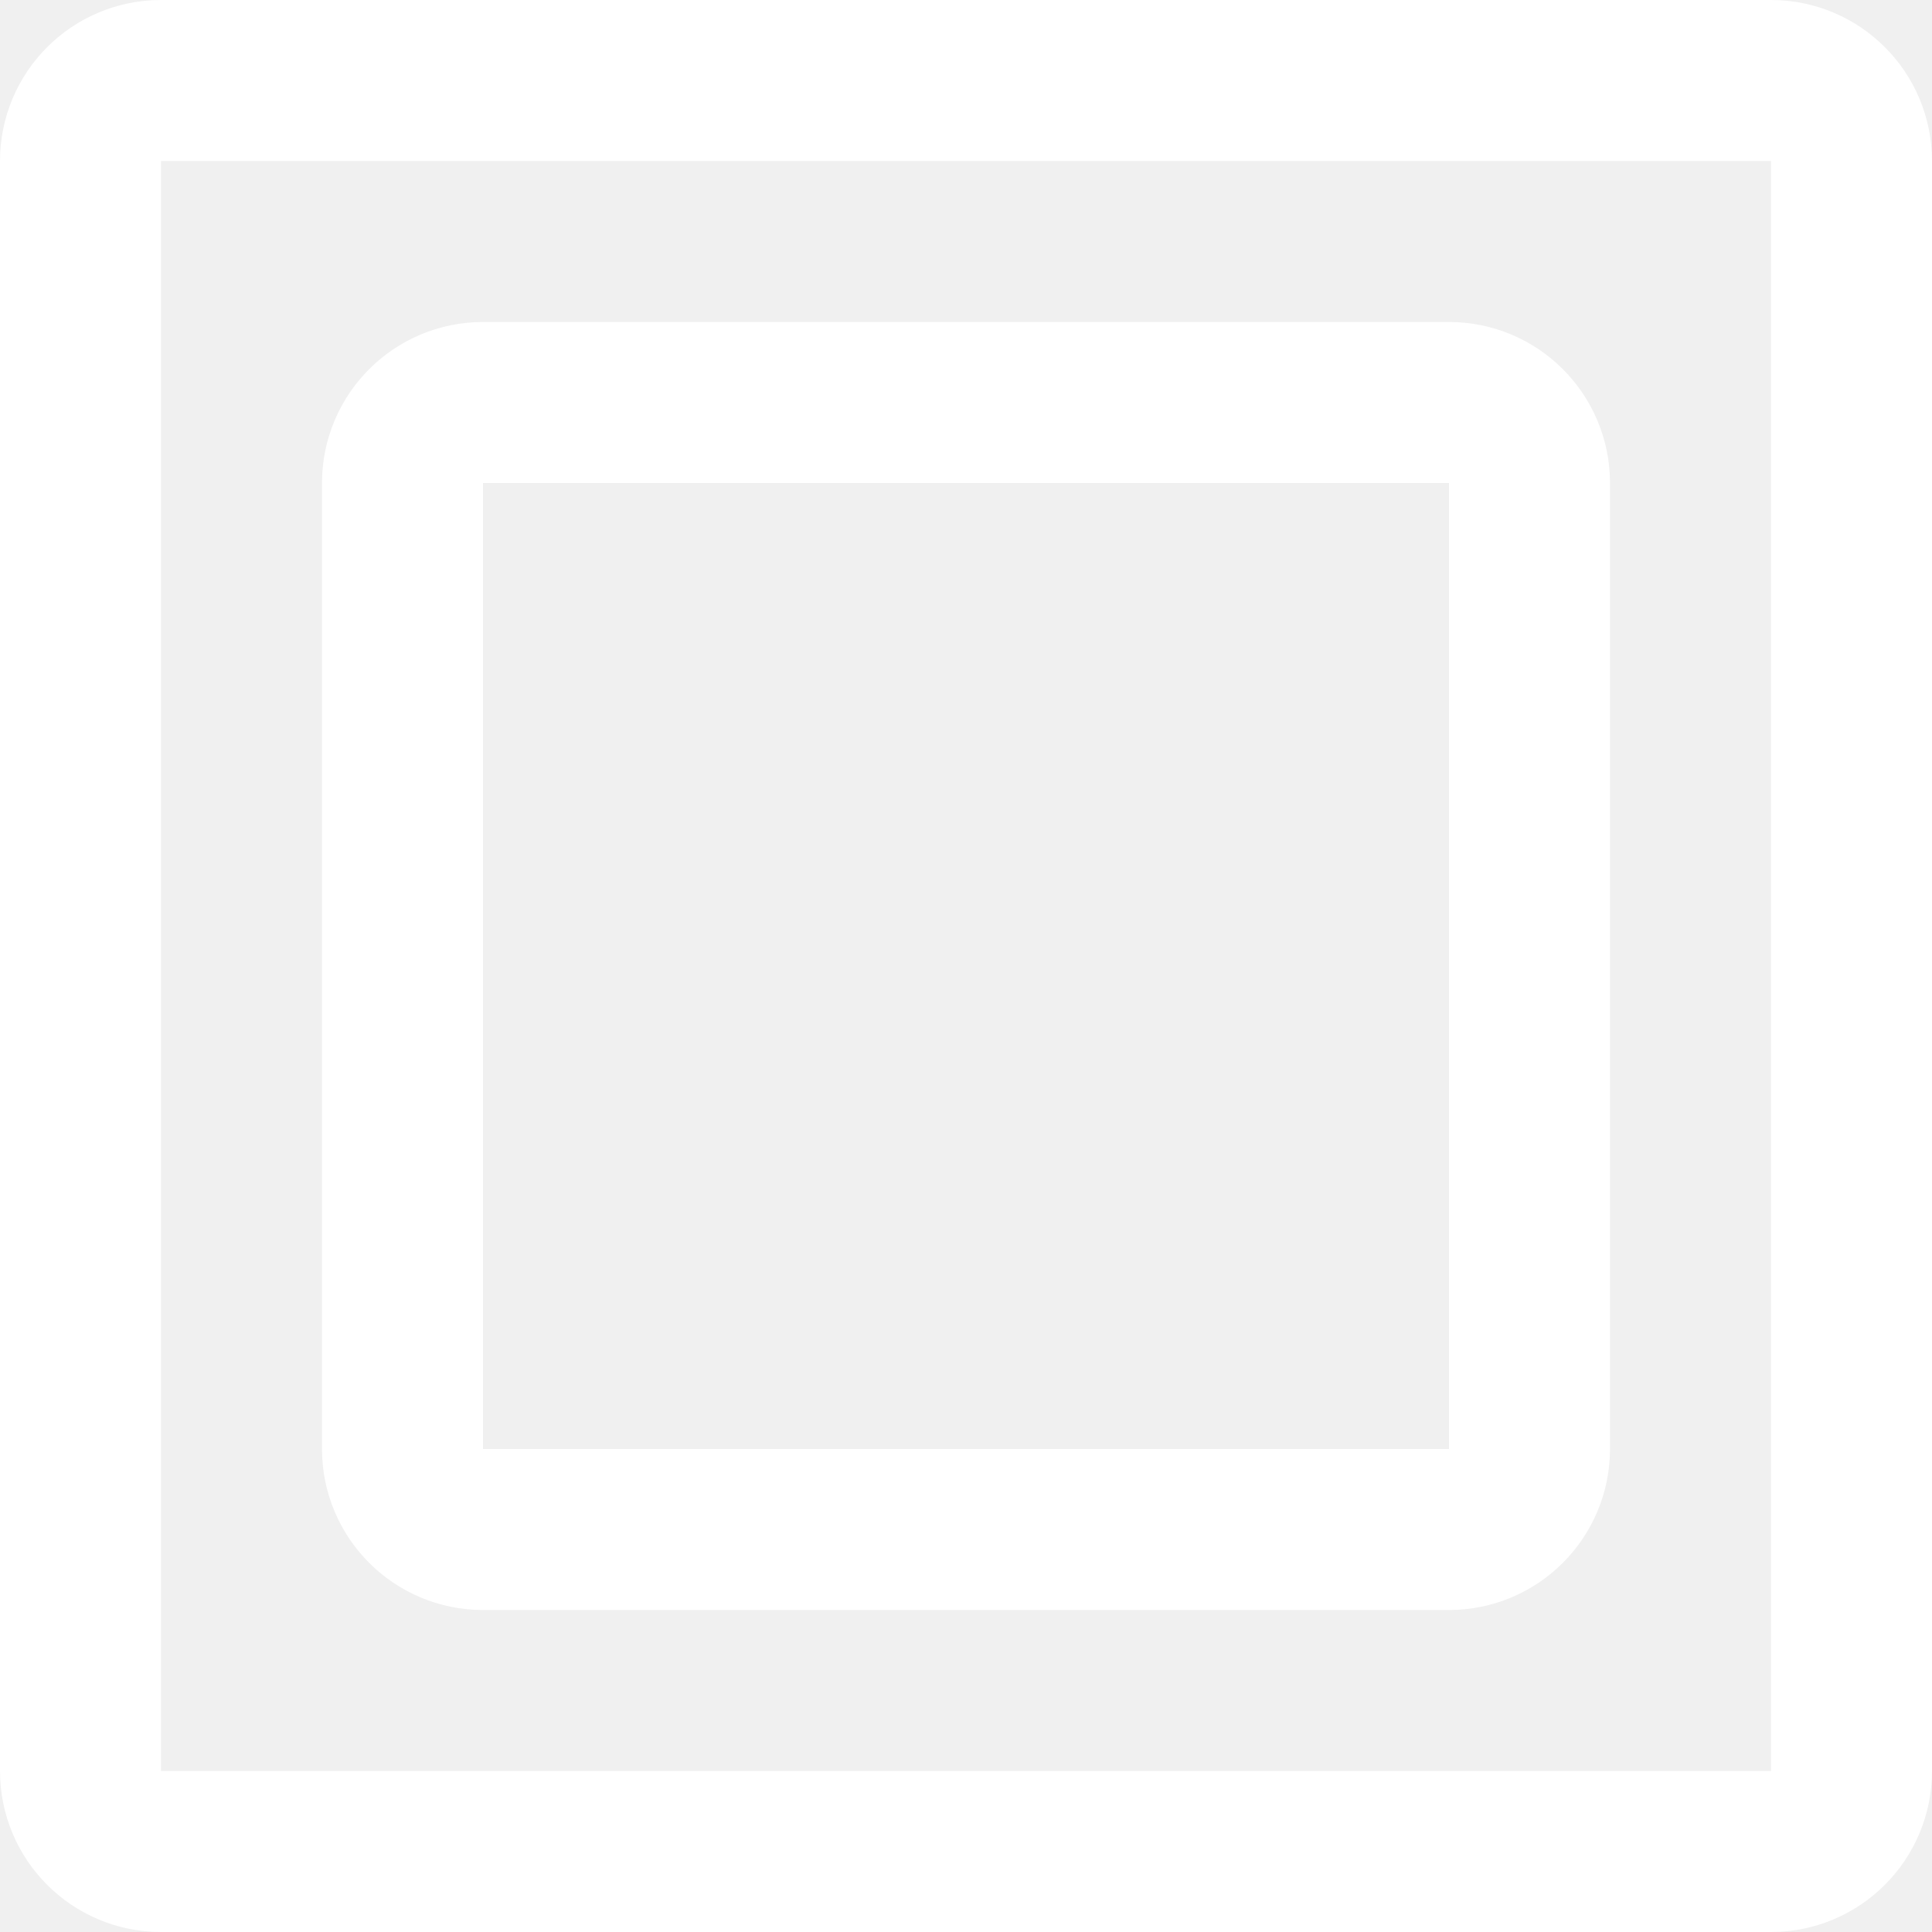
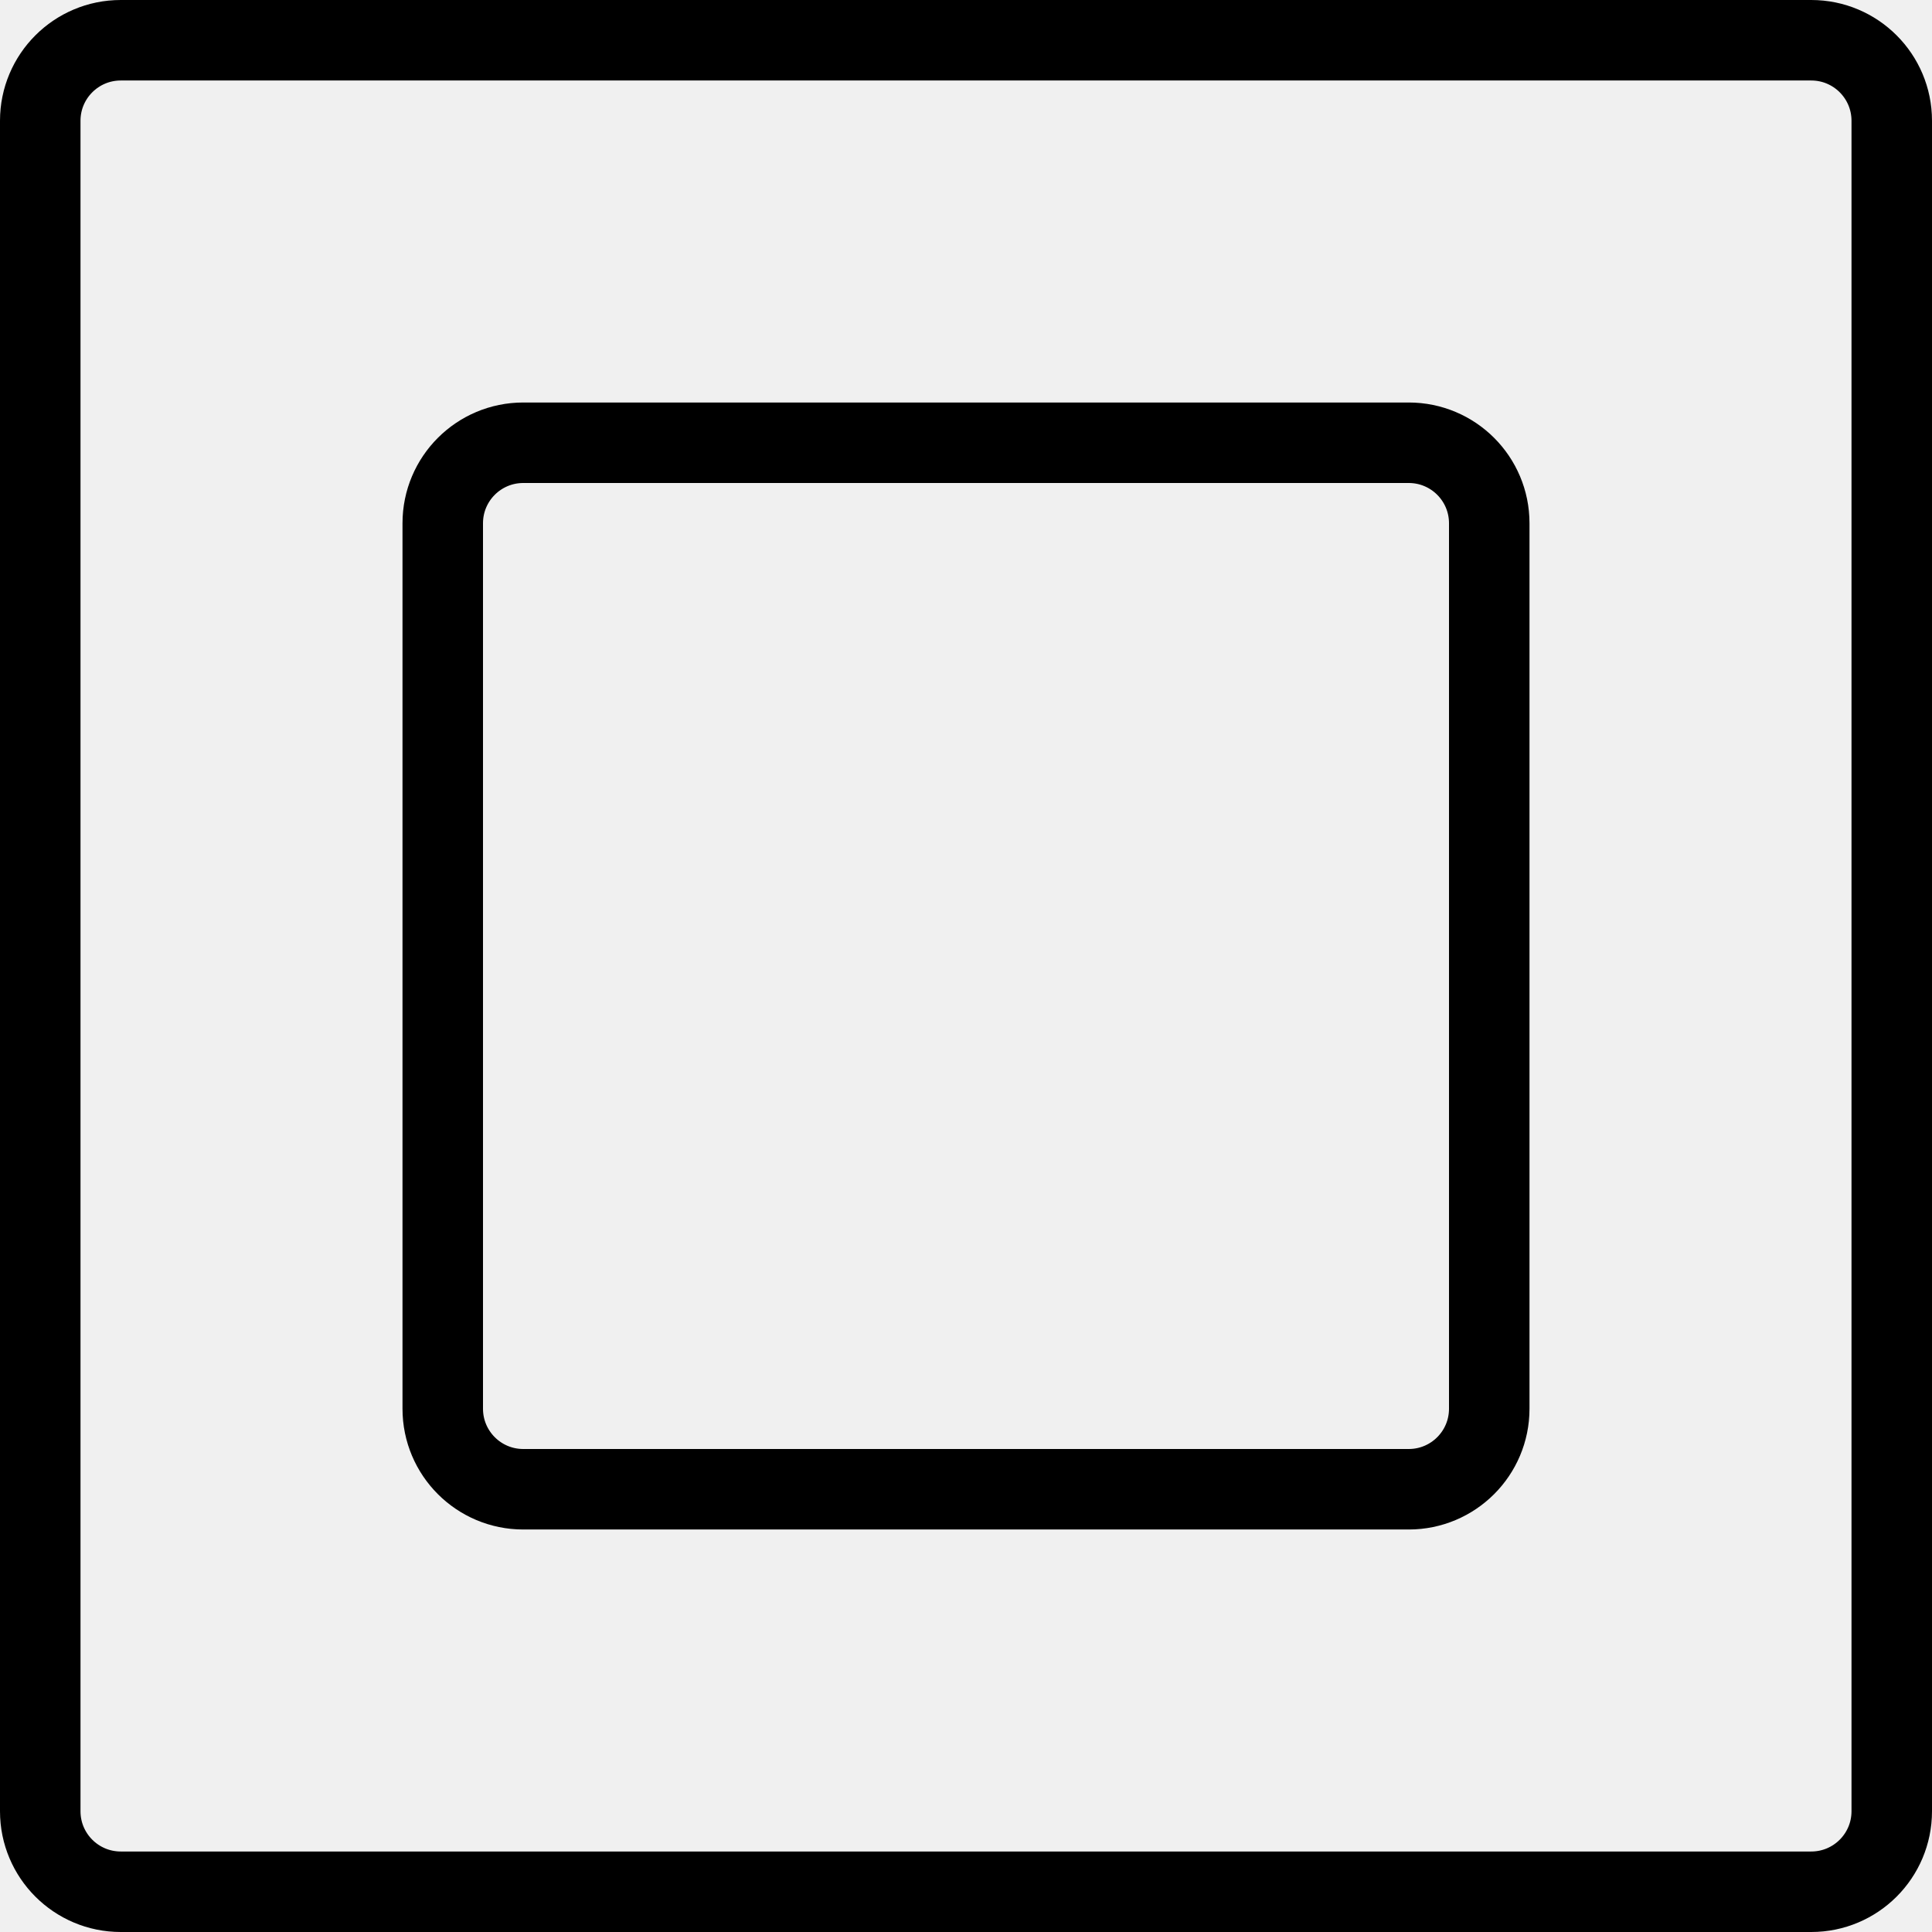
- <svg xmlns="http://www.w3.org/2000/svg" width="12" height="12" viewBox="0 0 12 12" fill="none">
-   <rect x=".5" y=".5" width="11" height="11" rx=".5" stroke="#fff" />
-   <rect x="2.5" y="2.5" width="7" height="7" rx=".5" stroke="#fff" />
+ <svg xmlns="http://www.w3.org/2000/svg" width="24" height="24" viewBox="0 0 24 24" fill="none" stroke="black" stroke-width="1" stroke-linejoin="round">
+   <rect x=".5" y=".5" width="23" height="23" rx="1" />
+   <rect x="5.5" y="5.5" width="13" height="13" rx="1" />
</svg>
